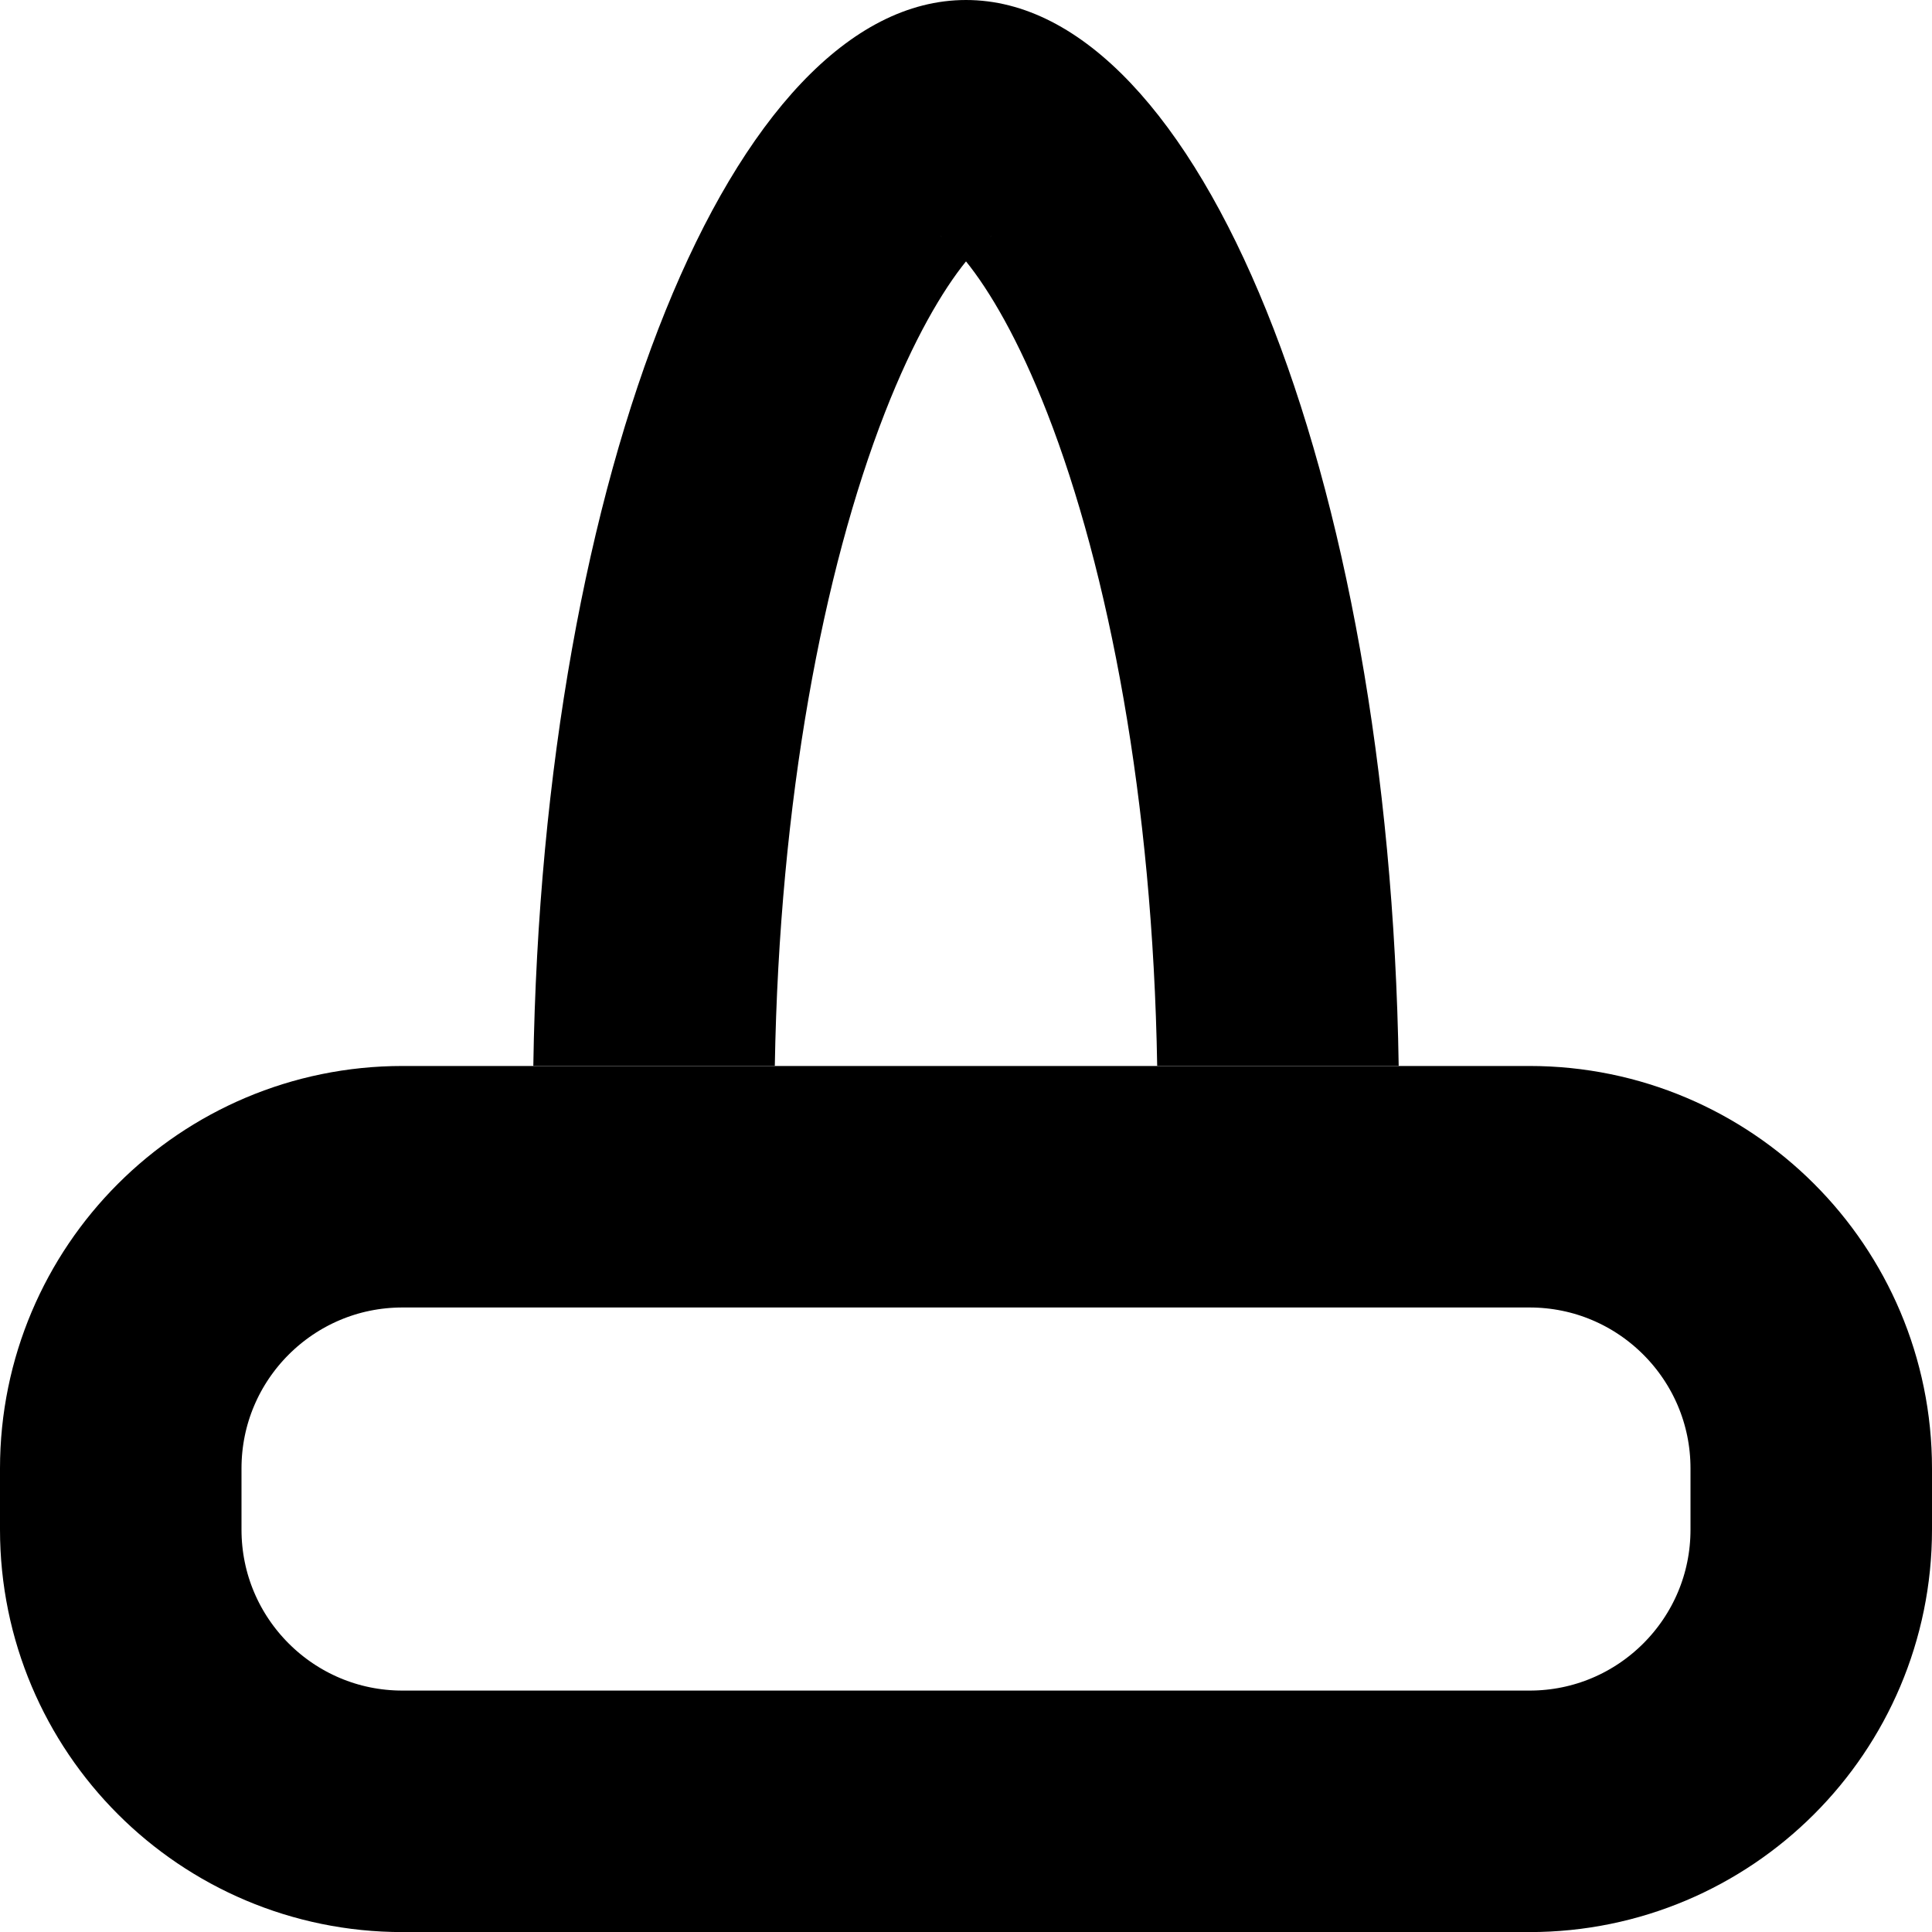
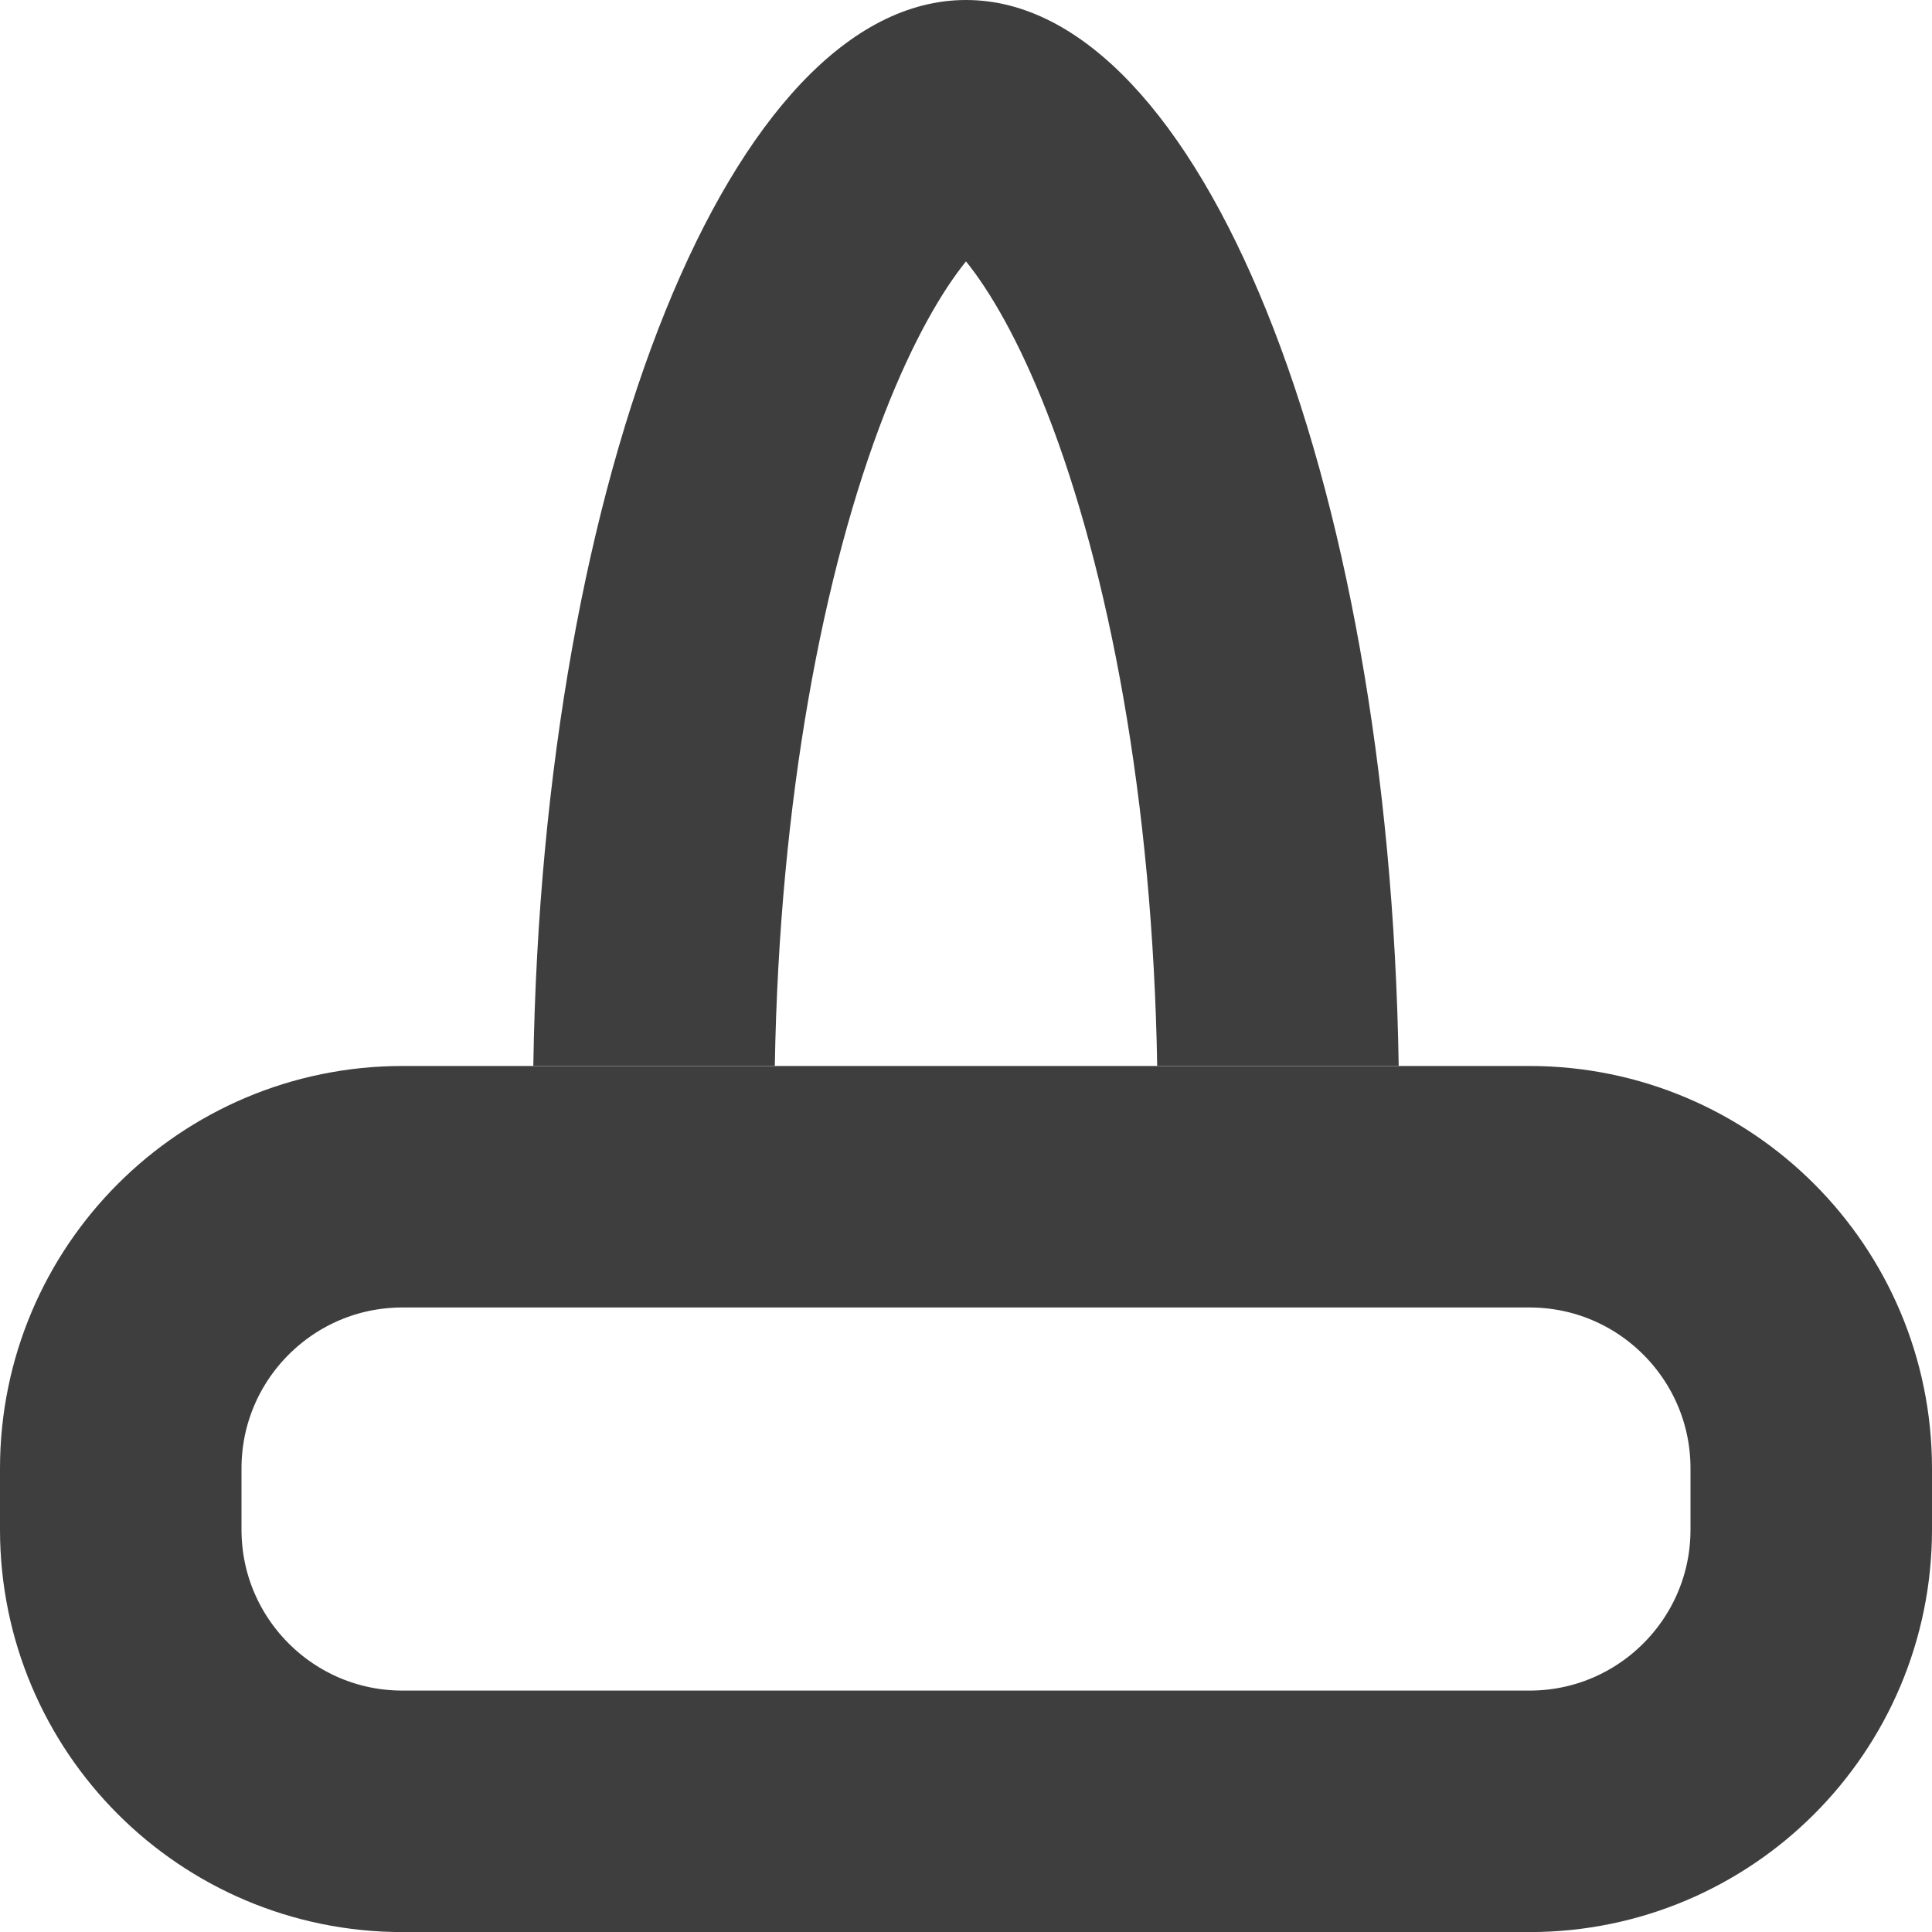
<svg xmlns="http://www.w3.org/2000/svg" width="24" height="24" viewBox="0 0 24 24" fill="none">
-   <rect x="1.5" y="14.742" width="21" height="7.759" rx="3.5" stroke="black" stroke-width="3" />
-   <path fill-rule="evenodd" clip-rule="evenodd" d="M12 0C9.101 0 6.738 5.879 6.625 13.241H9.625C9.681 9.942 10.227 7.09 10.991 5.13C11.35 4.21 11.712 3.603 12 3.247C12.288 3.603 12.65 4.21 13.009 5.13C13.773 7.09 14.32 9.942 14.375 13.241H17.375C17.262 5.879 14.899 0 12 0ZM12.313 2.935C12.313 2.935 12.309 2.938 12.301 2.942C12.309 2.936 12.313 2.934 12.313 2.935ZM11.699 2.942C11.691 2.938 11.687 2.935 11.687 2.935C11.687 2.934 11.691 2.936 11.699 2.942Z" fill="black" />
+   <rect x="1.5" y="14.742" width="21" height="7.759" rx="3.5" stroke="#3E3E3E" stroke-width="3" />
+   <path fill-rule="evenodd" clip-rule="evenodd" d="M12 0C9.101 0 6.738 5.879 6.625 13.241H9.625C9.681 9.942 10.227 7.09 10.991 5.13C11.35 4.21 11.712 3.603 12 3.247C12.288 3.603 12.65 4.21 13.009 5.13C13.773 7.09 14.32 9.942 14.375 13.241H17.375C17.262 5.879 14.899 0 12 0ZM12.313 2.935C12.313 2.935 12.309 2.938 12.301 2.942C12.309 2.936 12.313 2.934 12.313 2.935ZM11.699 2.942C11.691 2.938 11.687 2.935 11.687 2.935C11.687 2.934 11.691 2.936 11.699 2.942Z" fill="#3E3E3E" />
</svg>
